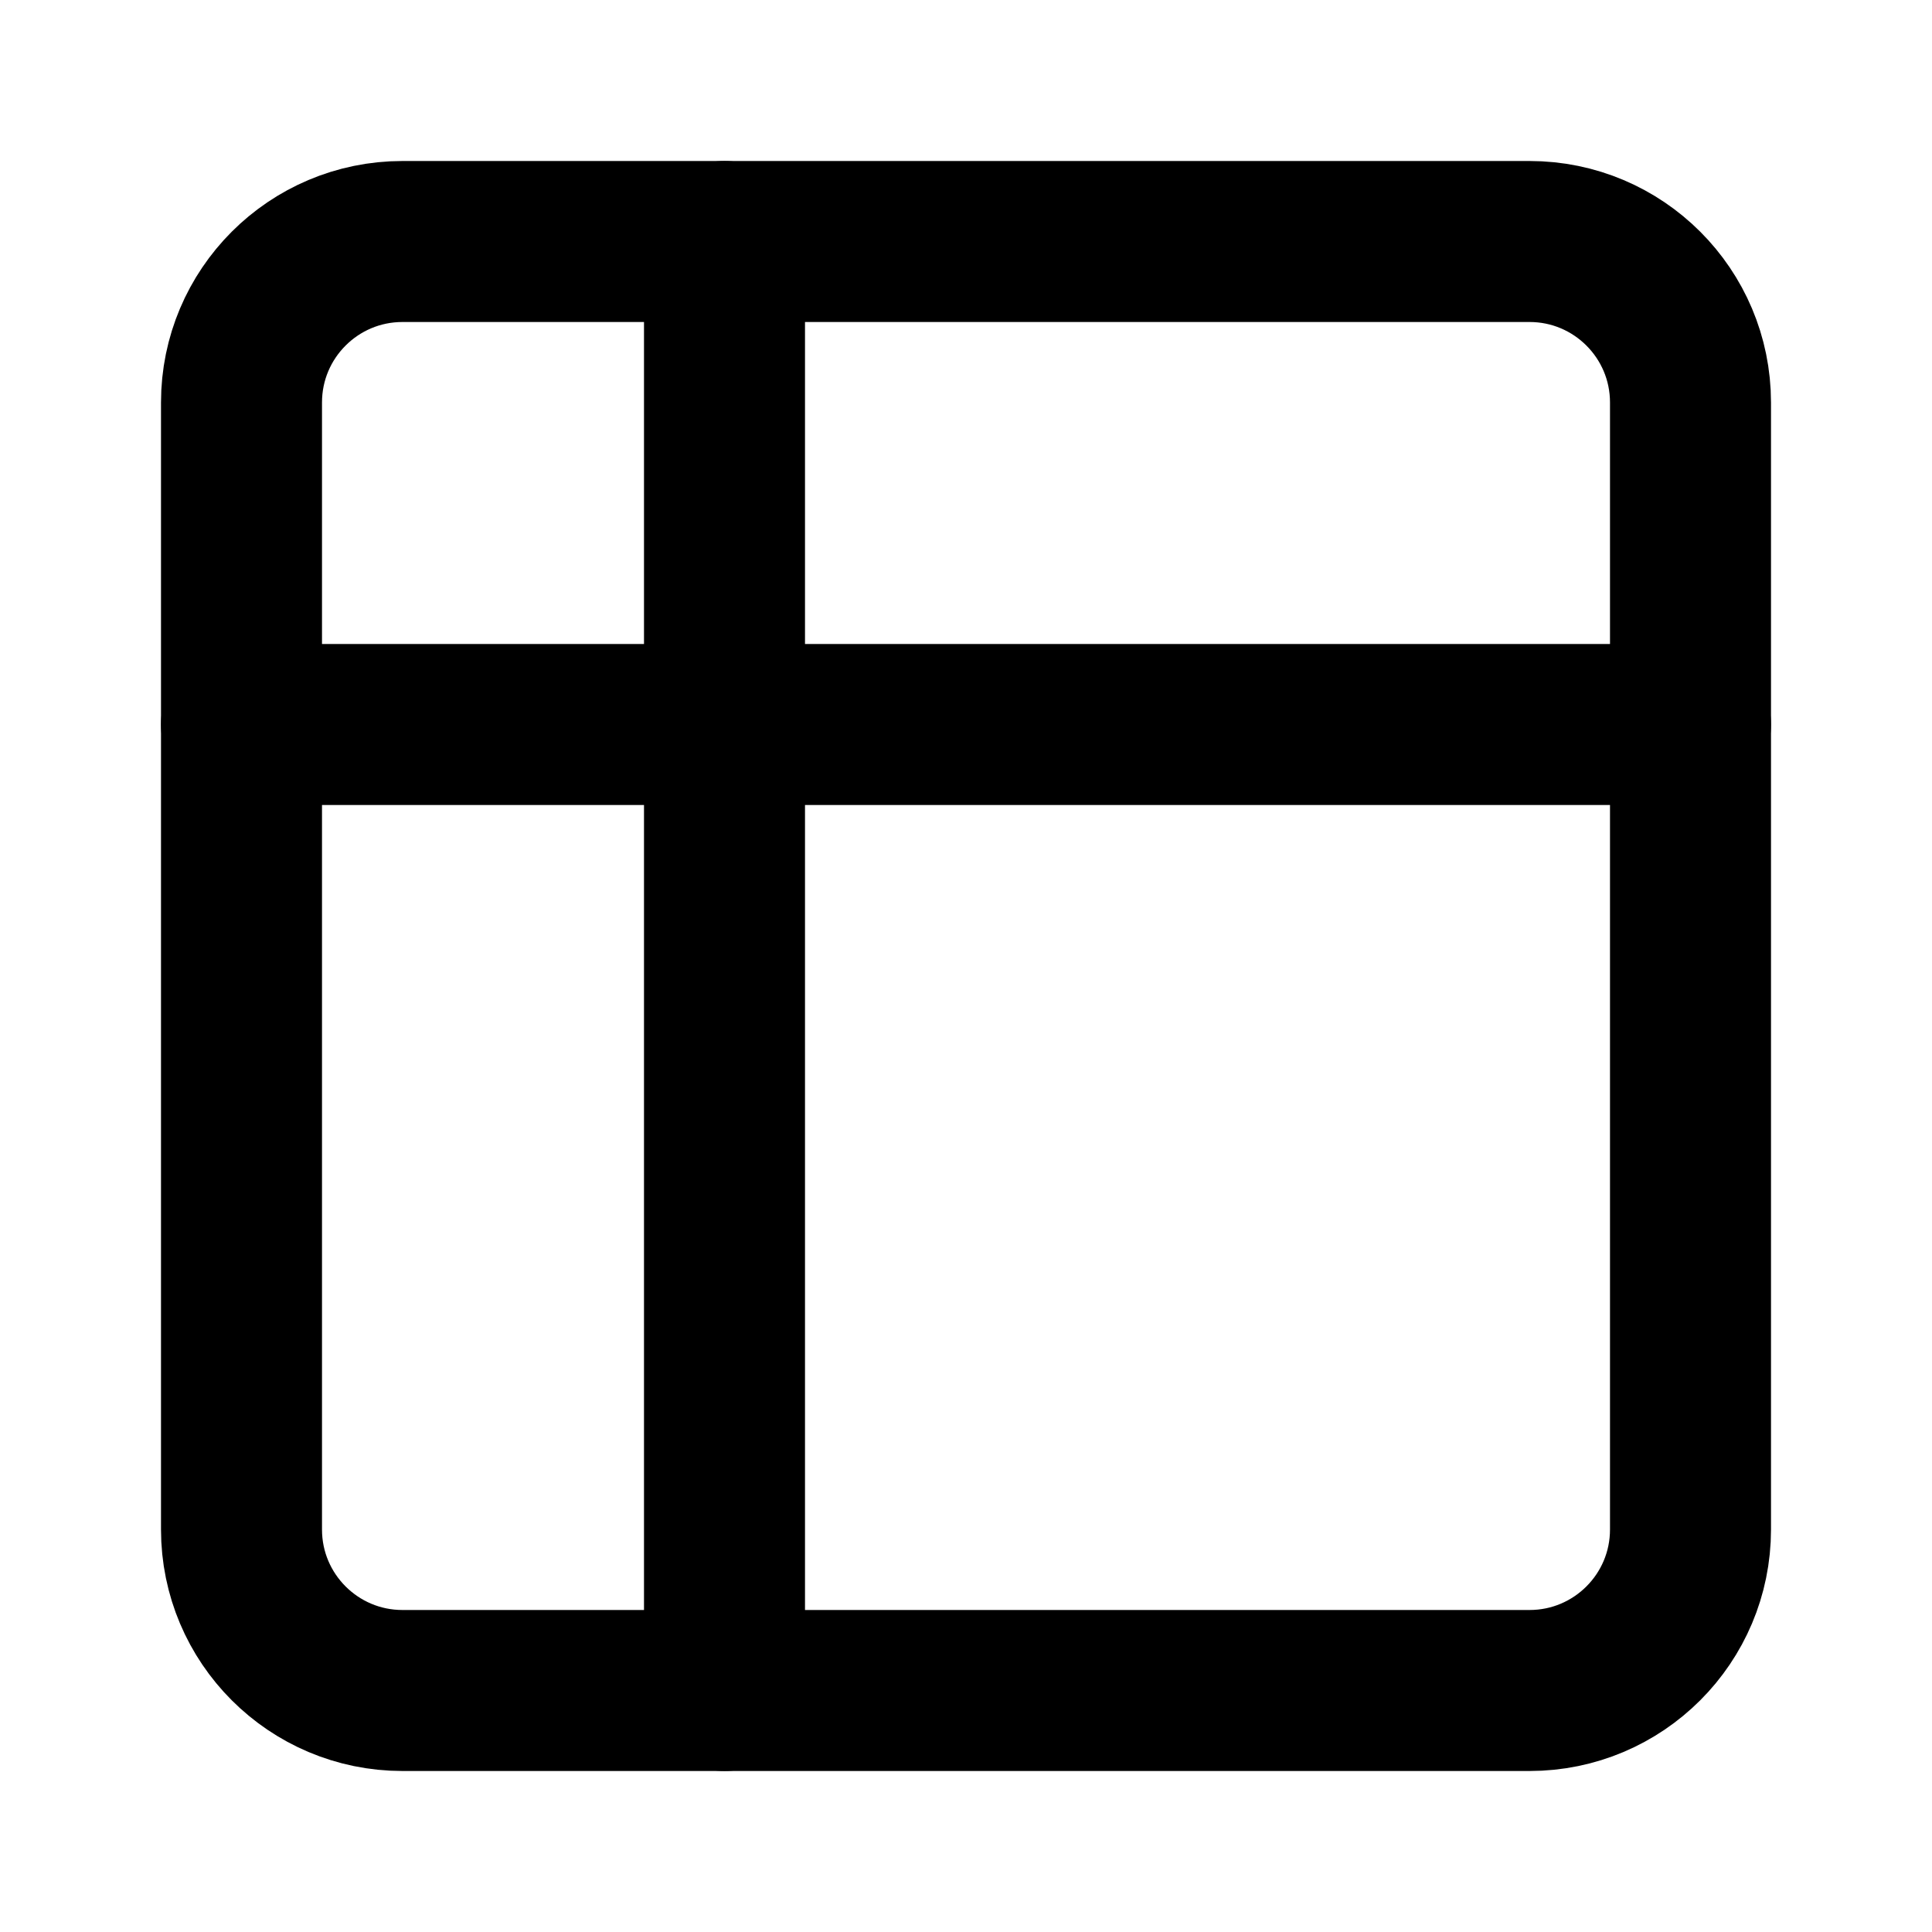
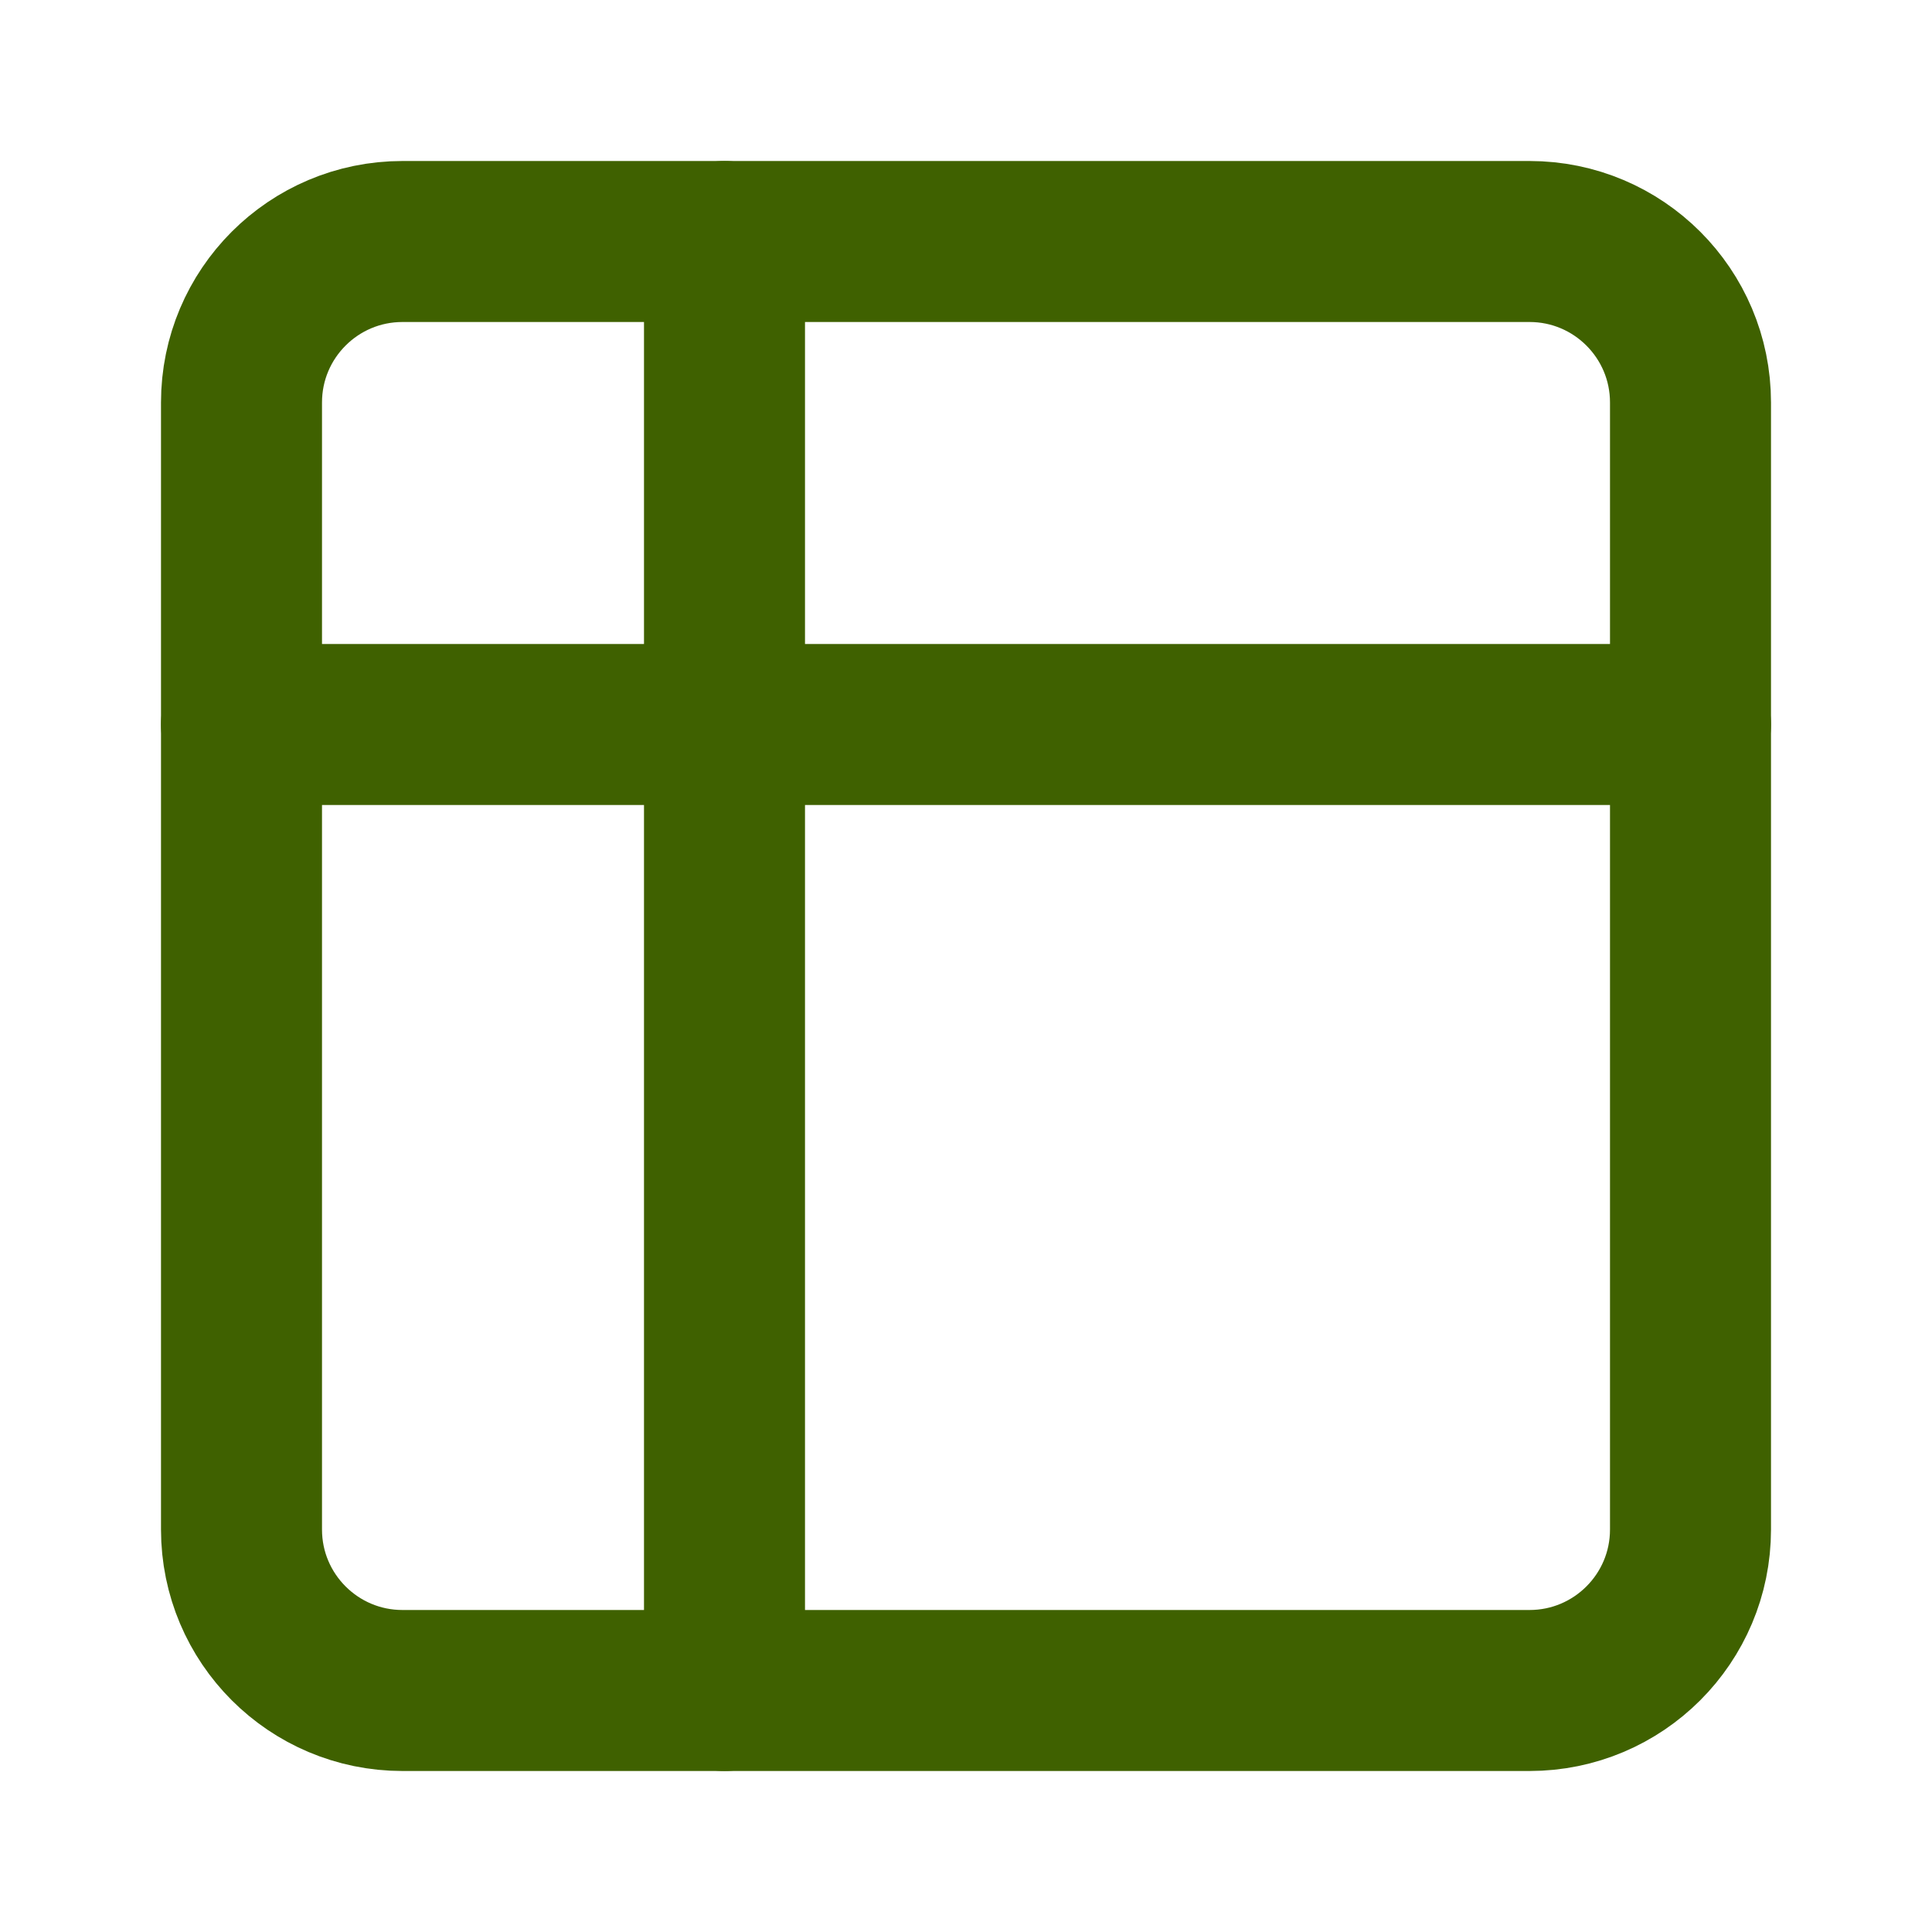
- <svg xmlns="http://www.w3.org/2000/svg" width="24" height="24" viewBox="0 0 24 24" fill="none" stroke="currentColor" stroke-width="2" stroke-linecap="round" stroke-linejoin="round">
+ <svg xmlns="http://www.w3.org/2000/svg" width="24" height="24" viewBox="0 0 24 24" fill="none" stroke="#3F6100" stroke-width="2" stroke-linecap="round" stroke-linejoin="round">
  <path d="M3 9h18" />
  <path d="M9 3v18" />
  <rect x="3" y="3" width="18" height="18" rx="2" />
</svg>
